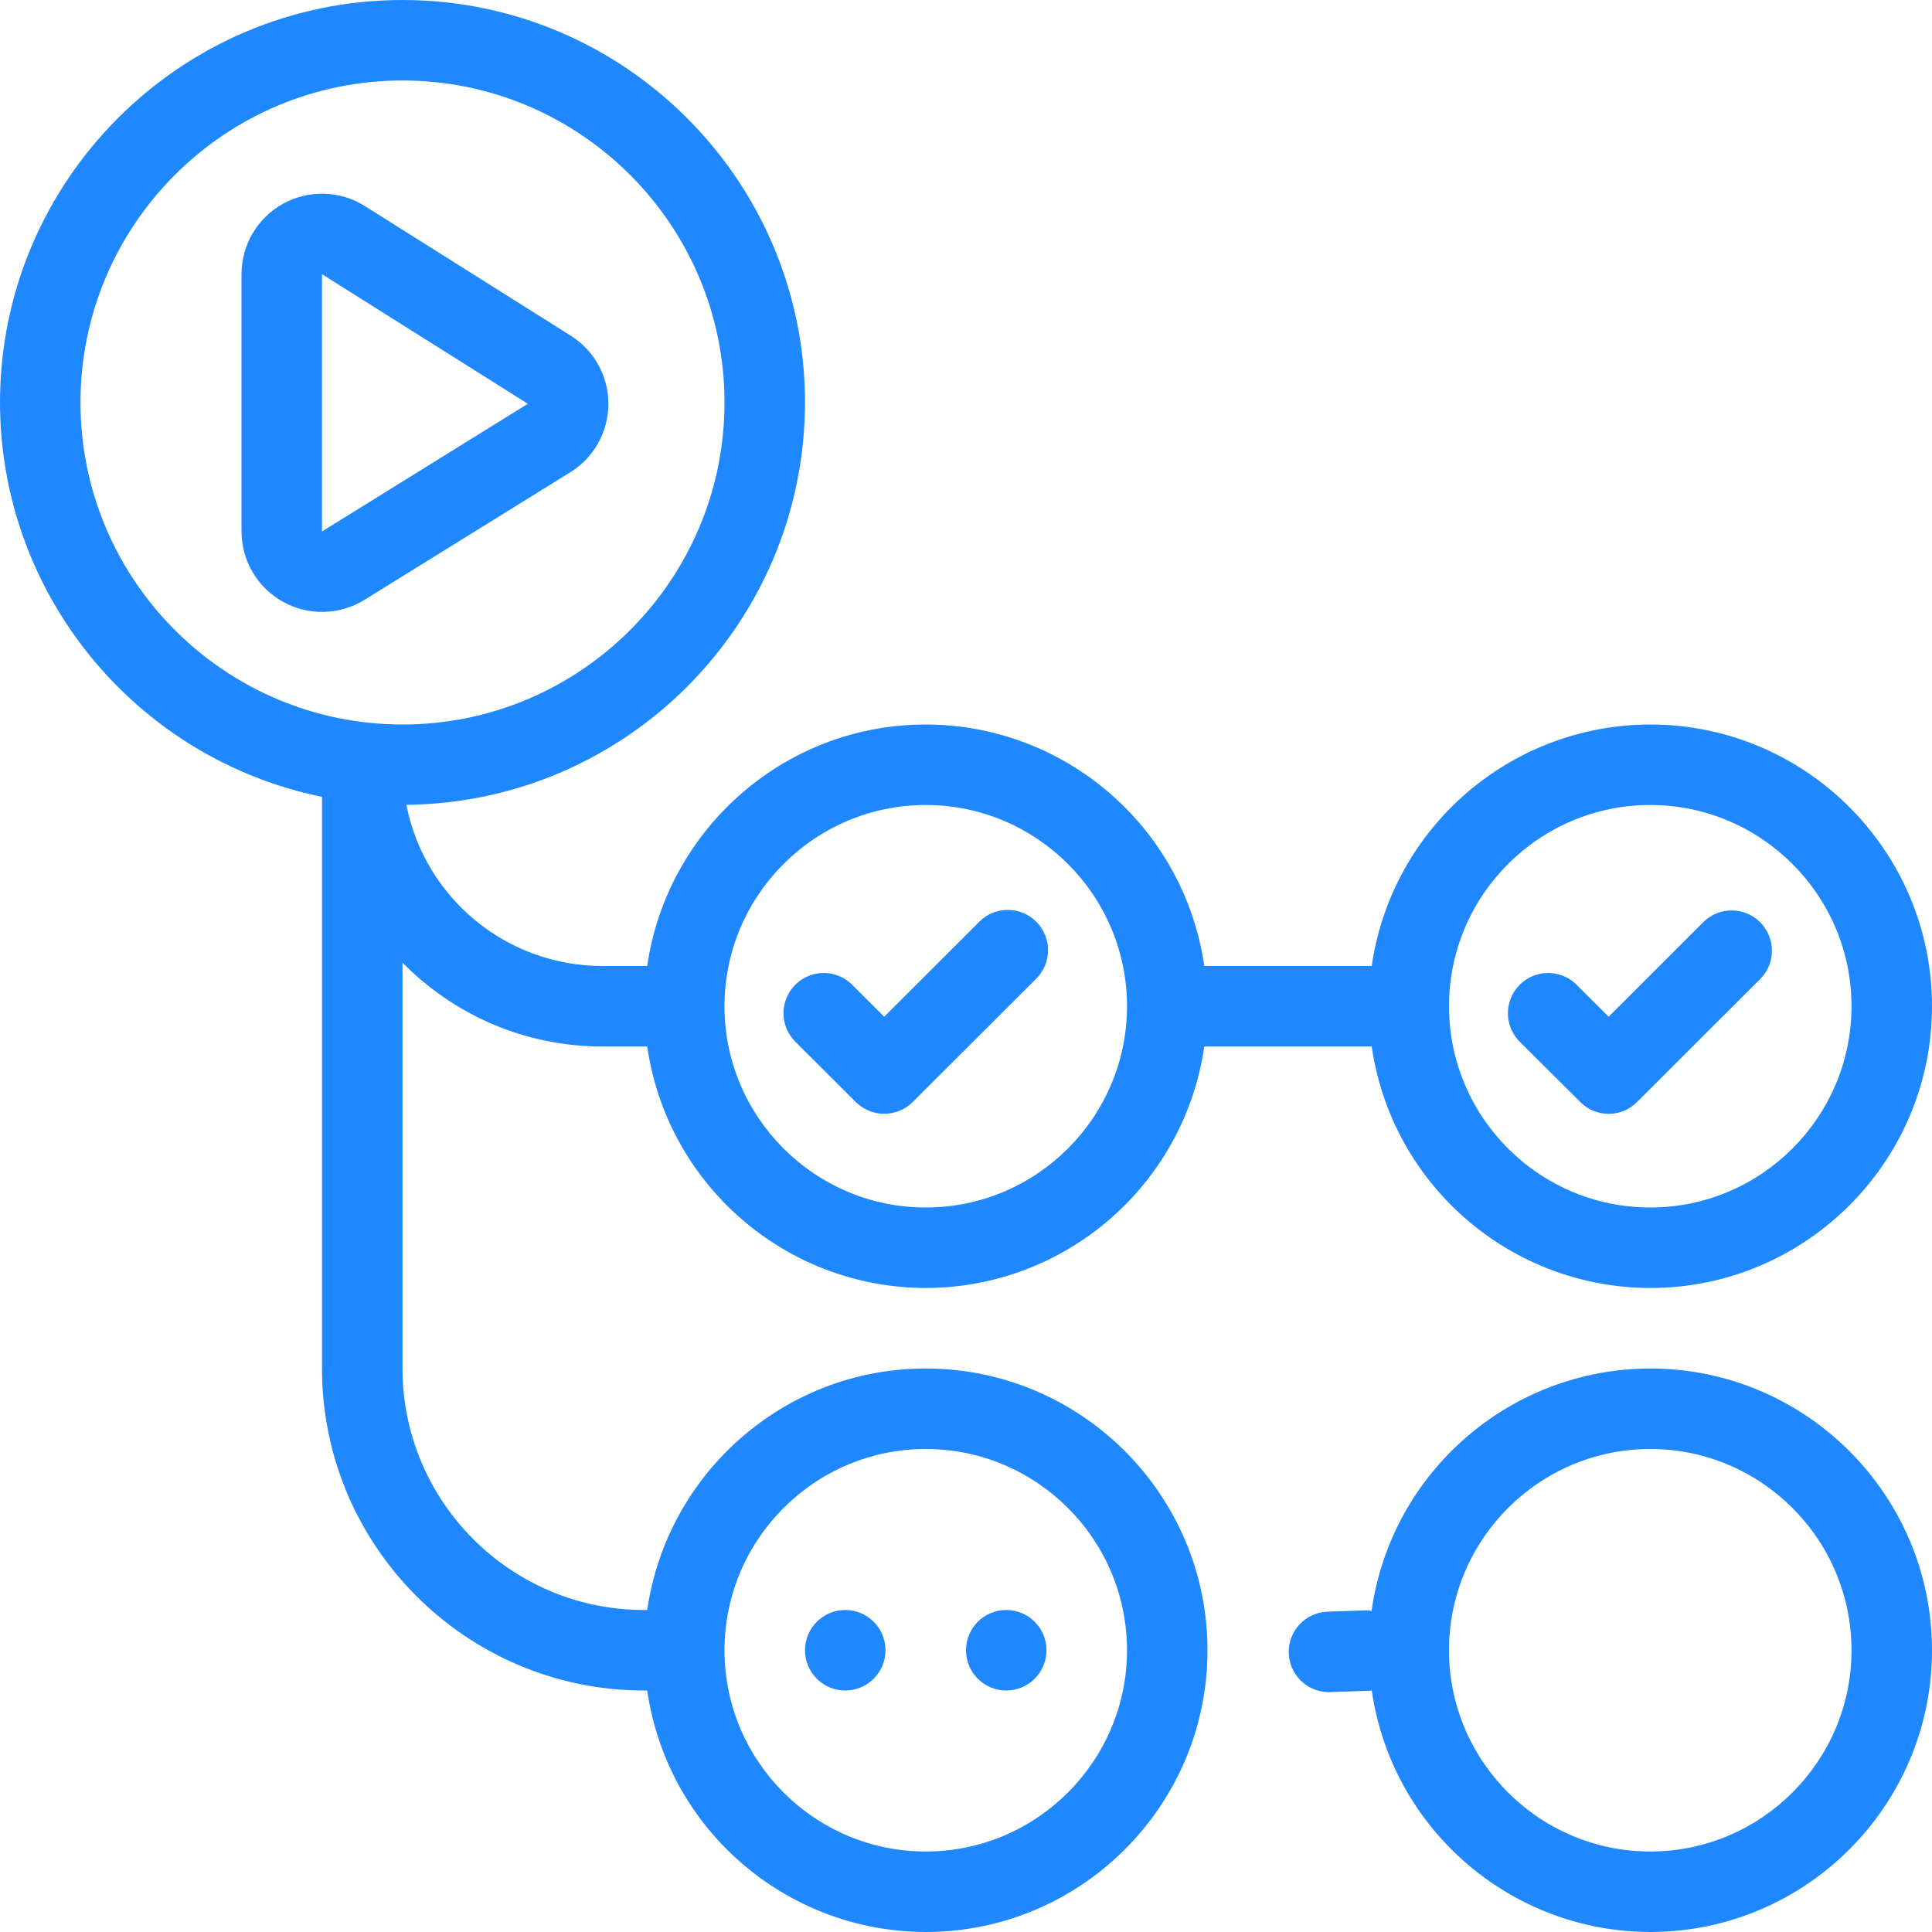
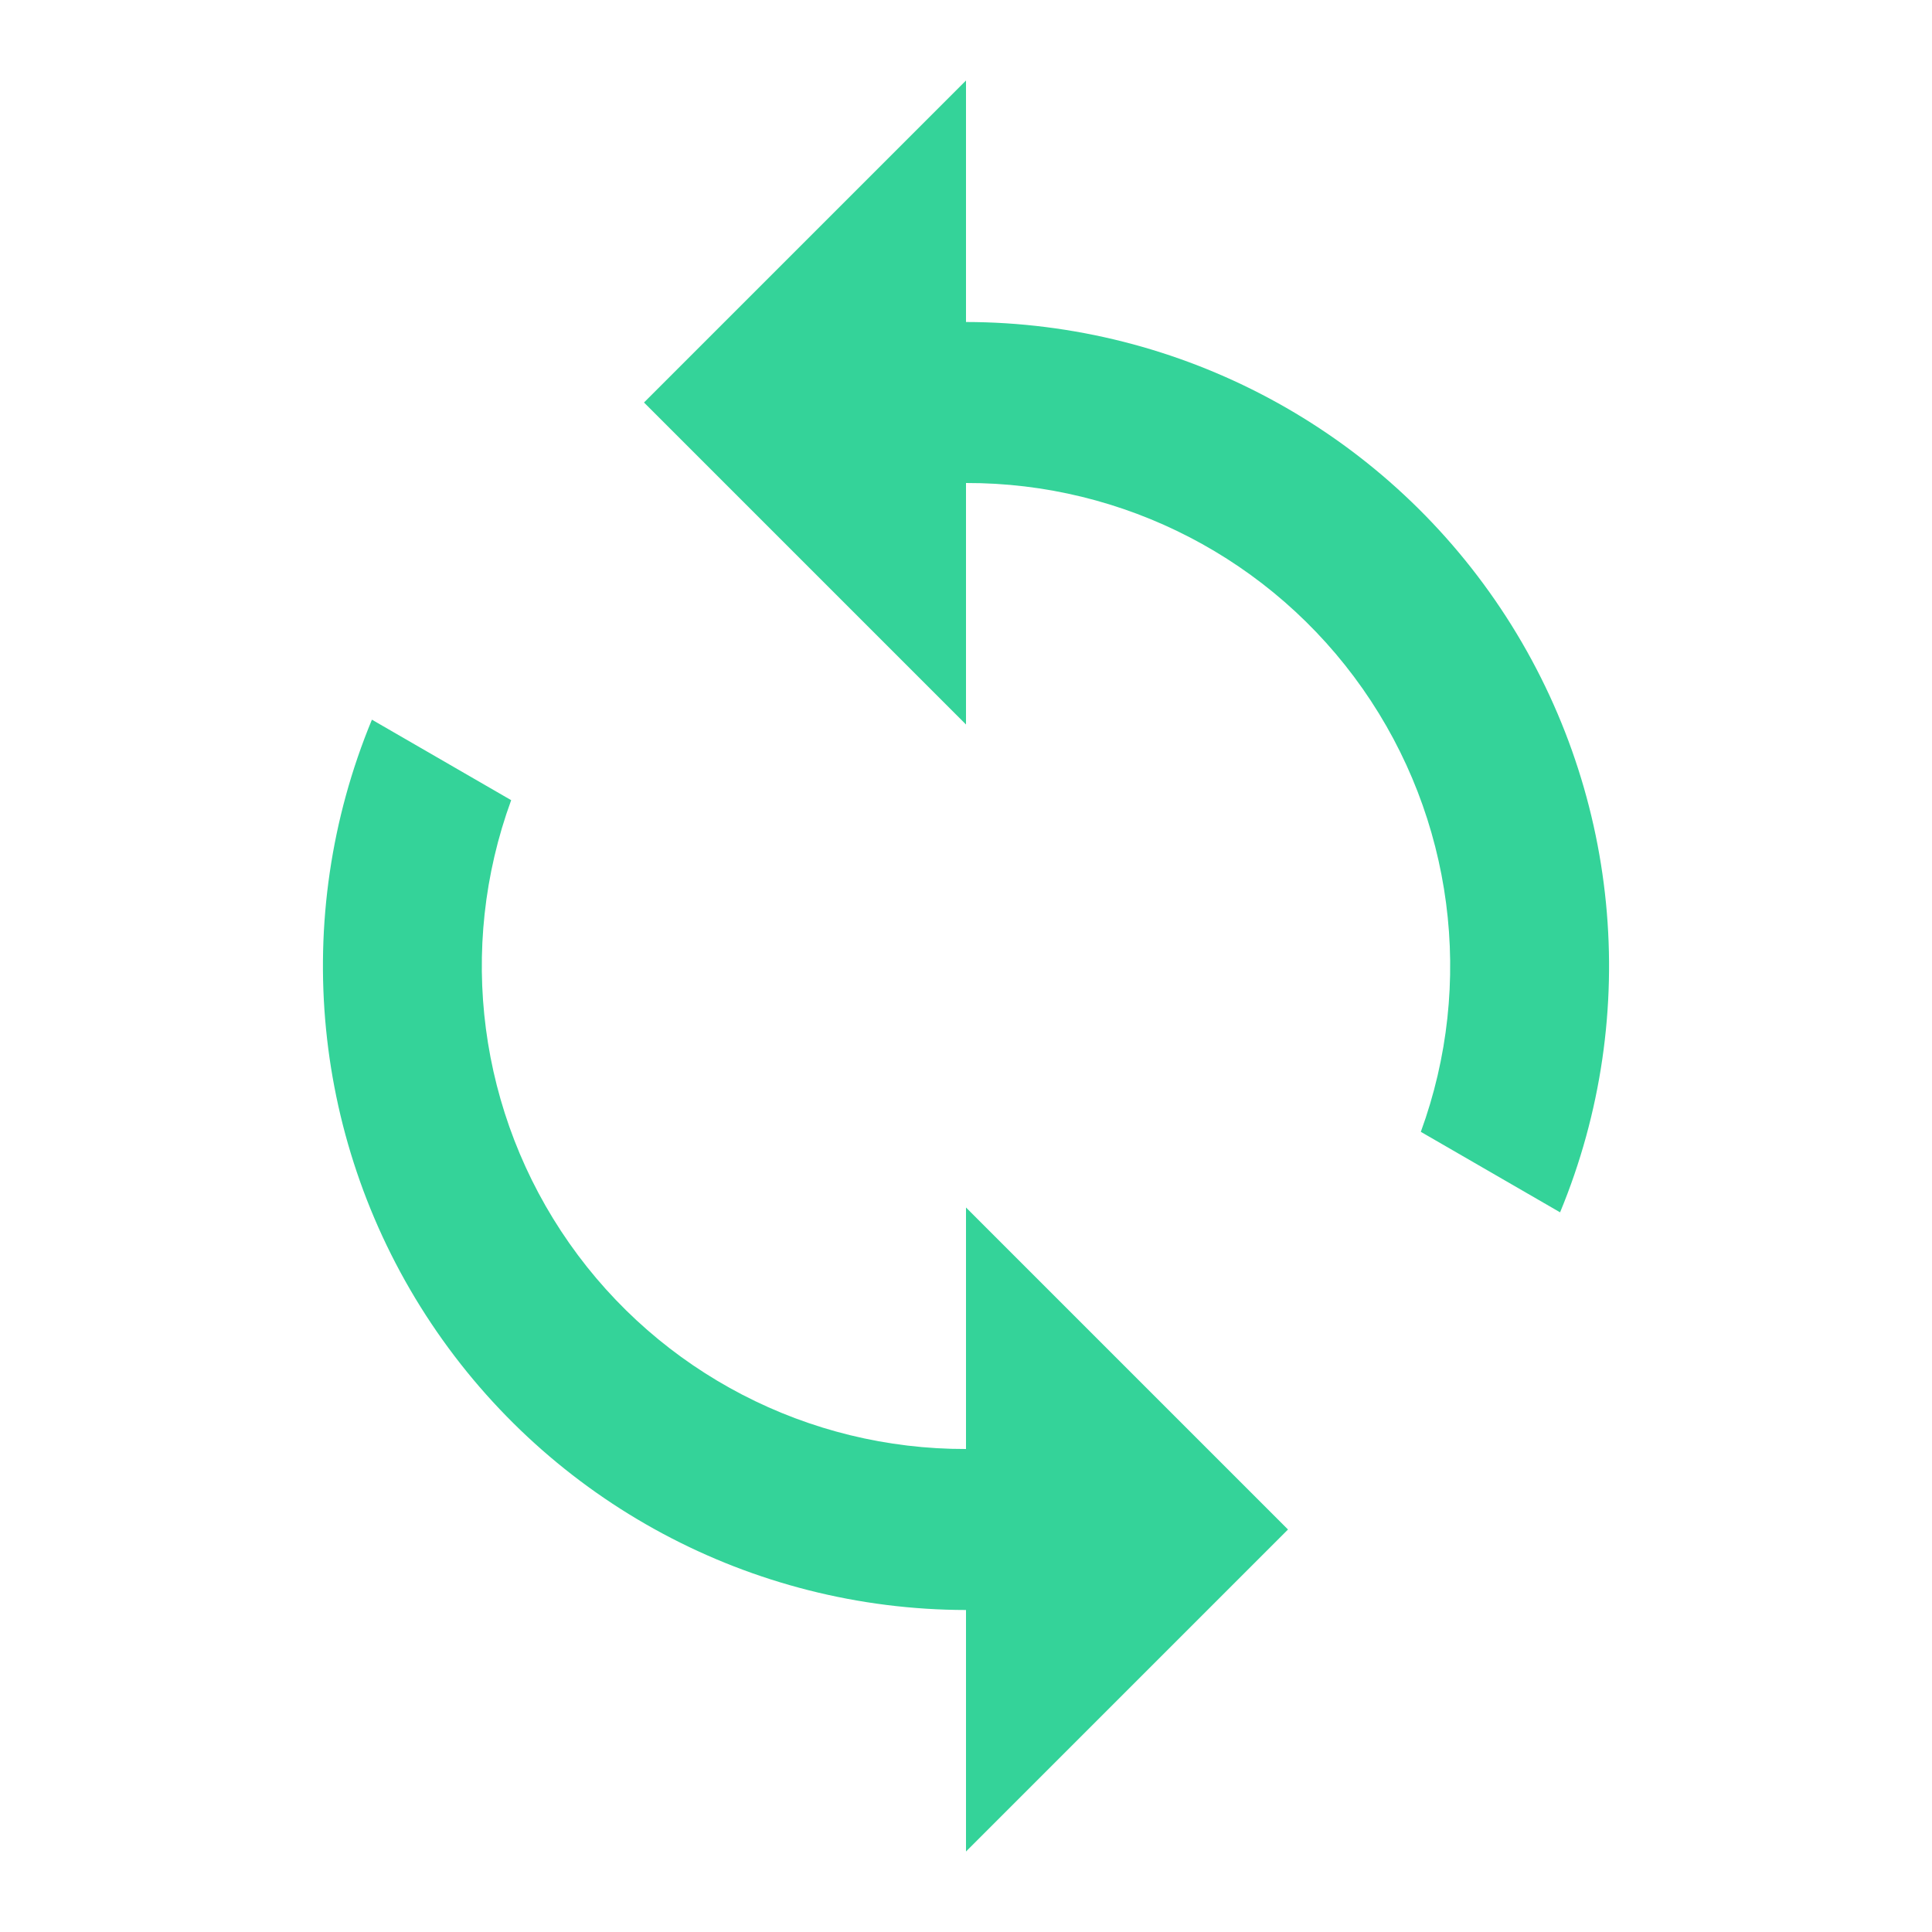
- <svg xmlns="http://www.w3.org/2000/svg" fill="#2088FF" role="img" viewBox="0 0 24 24">
-   <path d="M10.984 13.836a.5.5 0 0 1-.353-.146l-.745-.743a.5.5 0 1 1 .706-.708l.392.391 1.181-1.18a.5.5 0 0 1 .708.707l-1.535 1.533a.504.504 0 0 1-.354.146zm9.353-.147l1.534-1.532a.5.5 0 0 0-.707-.707l-1.181 1.18-.392-.391a.5.5 0 1 0-.706.708l.746.743a.497.497 0 0 0 .706-.001zM4.527 7.452l2.557-1.585A1 1 0 0 0 7.09 4.17L4.533 2.56A1 1 0 0 0 3 3.406v3.196a1.001 1.001 0 0 0 1.527.85zm2.03-2.436L4 6.602V3.406l2.557 1.61zM24 12.5c0 1.93-1.57 3.5-3.5 3.5a3.503 3.503 0 0 1-3.46-3h-2.08a3.503 3.503 0 0 1-3.46 3 3.502 3.502 0 0 1-3.46-3h-.558c-.972 0-1.85-.399-2.482-1.042V17c0 1.654 1.346 3 3 3h.04c.244-1.693 1.7-3 3.46-3 1.93 0 3.5 1.57 3.5 3.5S13.43 24 11.5 24a3.502 3.502 0 0 1-3.46-3H8c-2.206 0-4-1.794-4-4V9.899A5.008 5.008 0 0 1 0 5c0-2.757 2.243-5 5-5s5 2.243 5 5a5.005 5.005 0 0 1-4.952 4.998A2.482 2.482 0 0 0 7.482 12h.558c.244-1.693 1.7-3 3.46-3a3.502 3.502 0 0 1 3.46 3h2.08a3.503 3.503 0 0 1 3.46-3c1.93 0 3.5 1.57 3.5 3.5zm-15 8c0 1.378 1.122 2.5 2.5 2.5s2.5-1.122 2.5-2.5-1.122-2.5-2.5-2.5S9 19.122 9 20.5zM5 9c2.206 0 4-1.794 4-4S7.206 1 5 1 1 2.794 1 5s1.794 4 4 4zm9 3.5c0-1.378-1.122-2.5-2.5-2.5S9 11.122 9 12.5s1.122 2.5 2.5 2.5 2.5-1.122 2.5-2.5zm9 0c0-1.378-1.122-2.5-2.5-2.5S18 11.122 18 12.5s1.122 2.5 2.5 2.5 2.5-1.122 2.5-2.5zm-13 8a.5.5 0 1 0 1 0 .5.5 0 0 0-1 0zm2 0a.5.5 0 1 0 1 0 .5.5 0 0 0-1 0zm12 0c0 1.93-1.57 3.5-3.5 3.5a3.503 3.503 0 0 1-3.46-3.002c-.007.001-.013.005-.021.005l-.506.017h-.017a.5.5 0 0 1-.016-.999l.506-.017c.018-.002.035.006.052.007A3.503 3.503 0 0 1 20.5 17c1.93 0 3.5 1.57 3.5 3.5zm-1 0c0-1.378-1.122-2.5-2.5-2.5S18 19.122 18 20.5s1.122 2.5 2.5 2.5 2.5-1.122 2.5-2.5z" />
+ <svg xmlns="http://www.w3.org/2000/svg" role="img" viewBox="0 0 24 24" fill="#34D399">
+   <path d="M12 4V1L8 5l4 4V6a6 6 0 0 1 5.65 8.06l1.73 1a8 8 0 0 0-7.38-11.06Zm0 16v3l4-4-4-4v3a6 6 0 0 1-5.65-8.06l-1.73-1A8 8 0 0 0 12 20Z" />
</svg>
